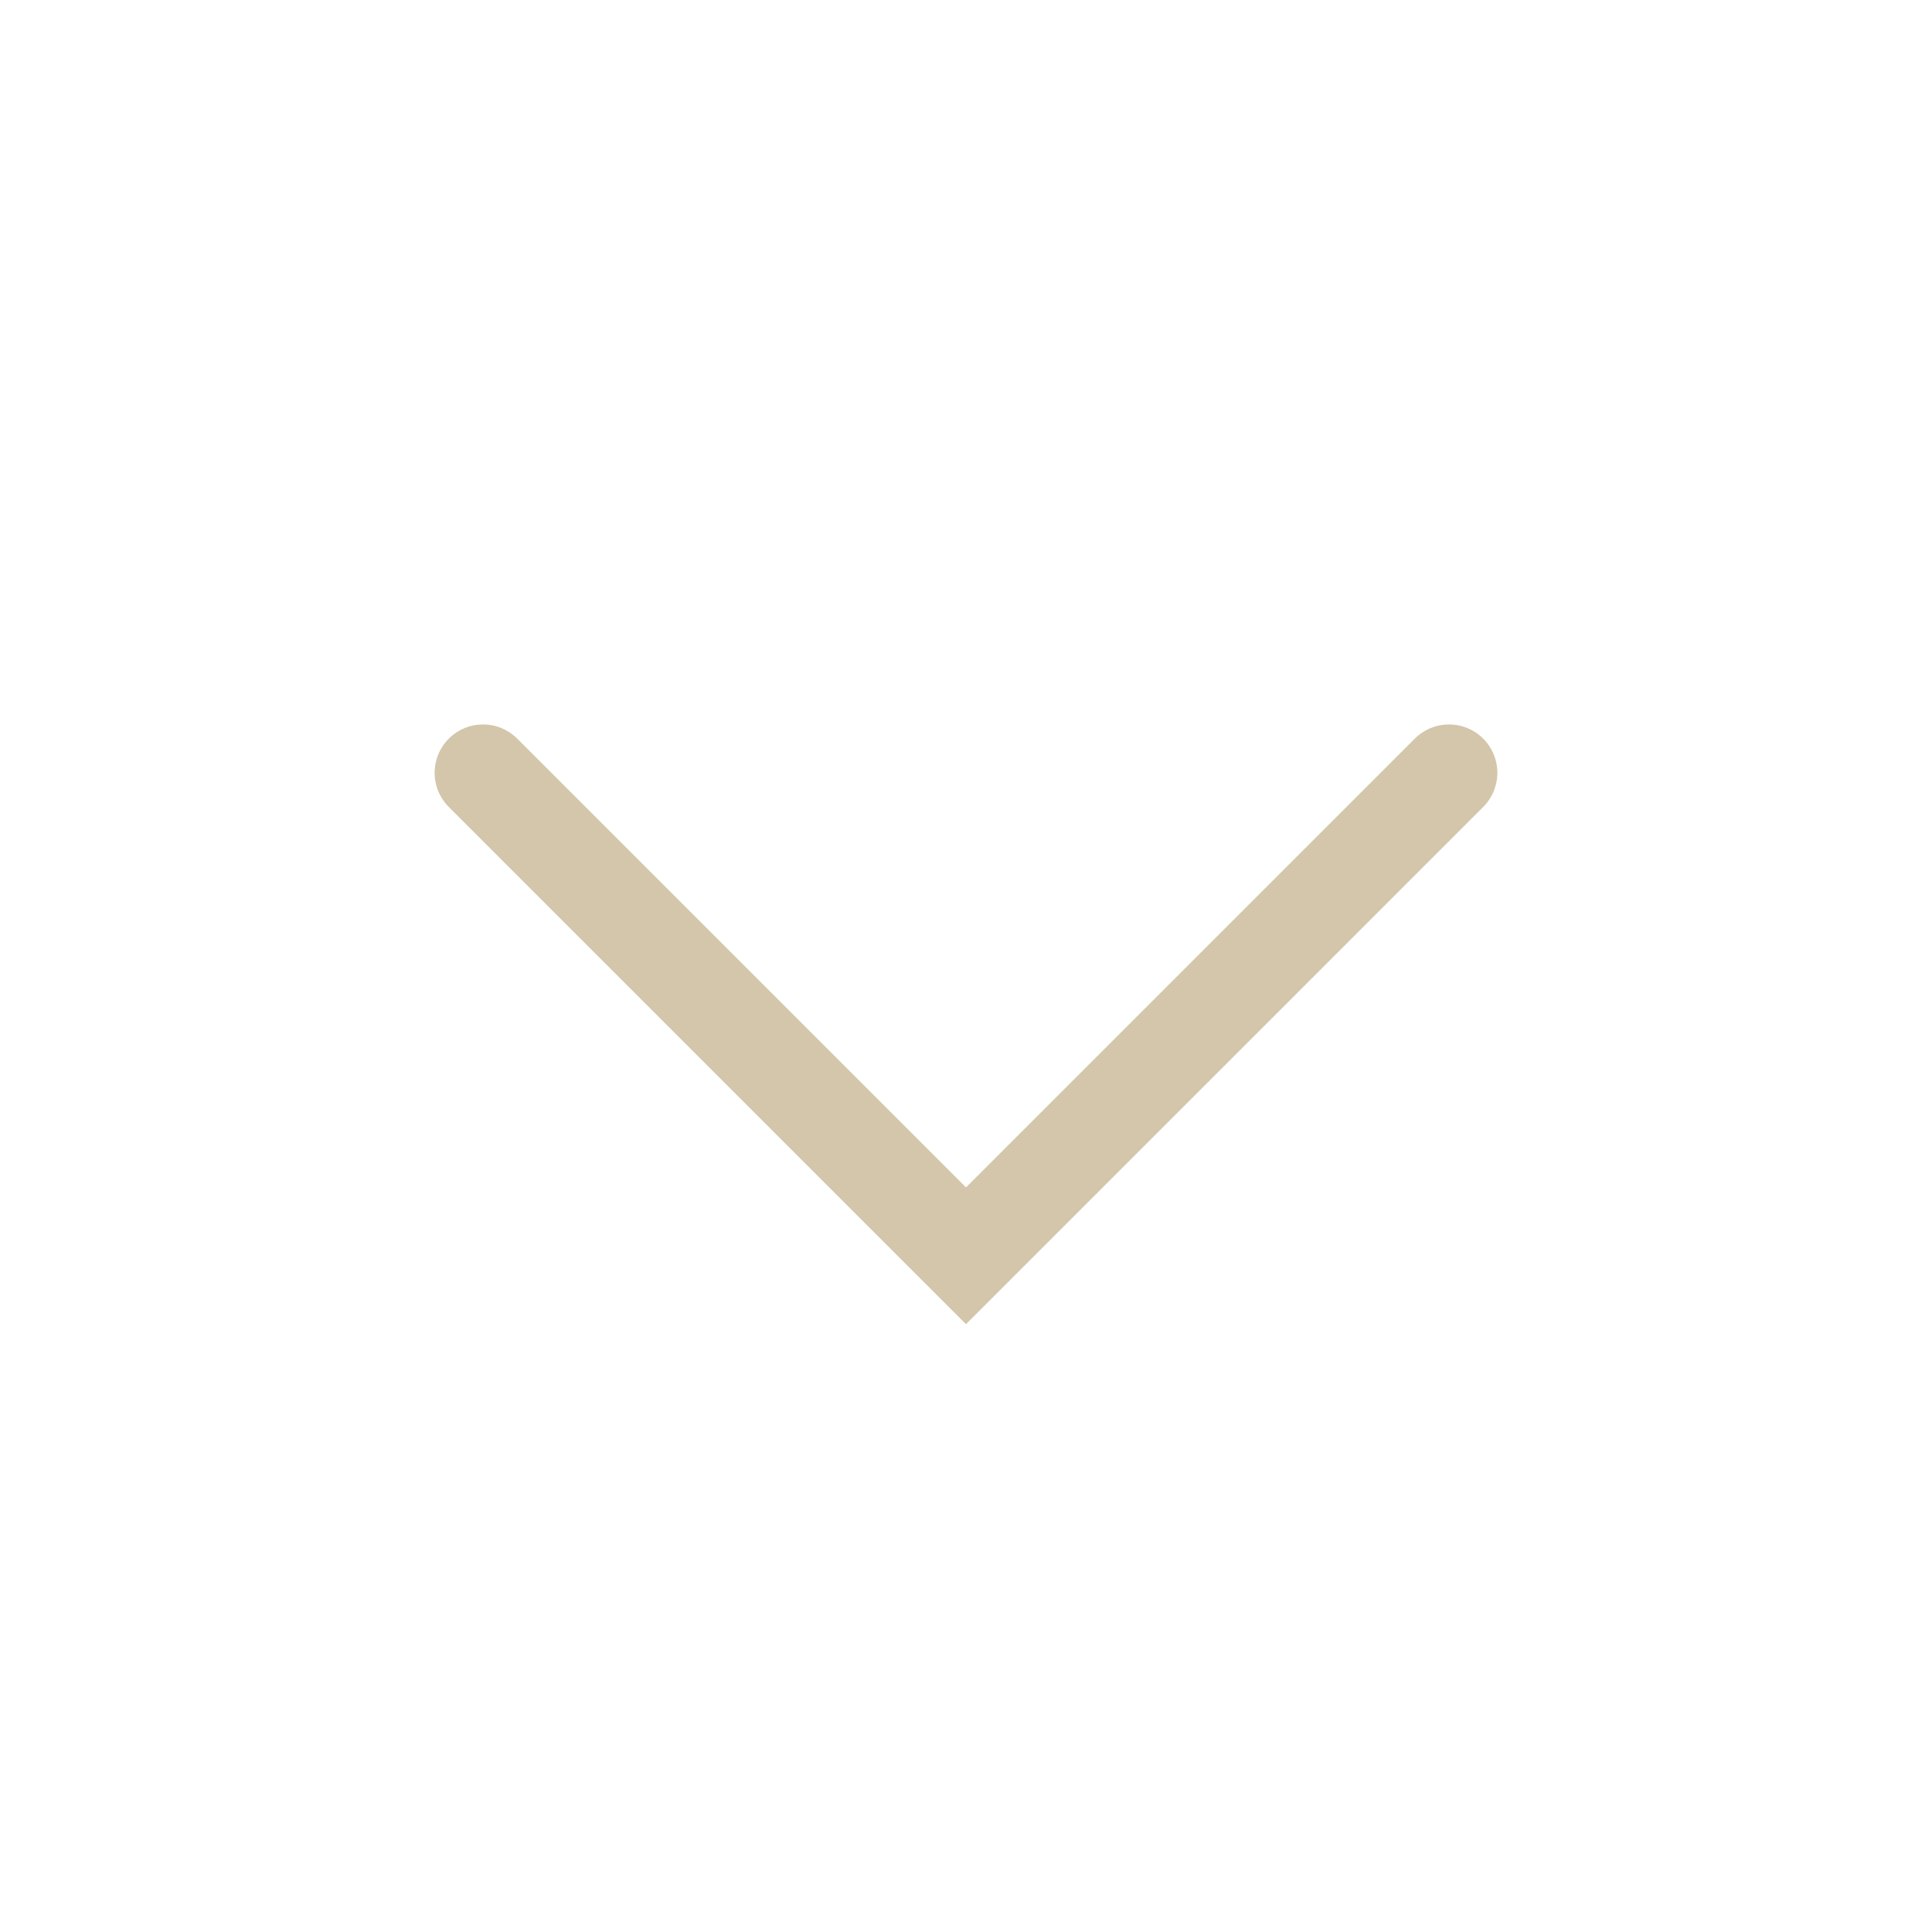
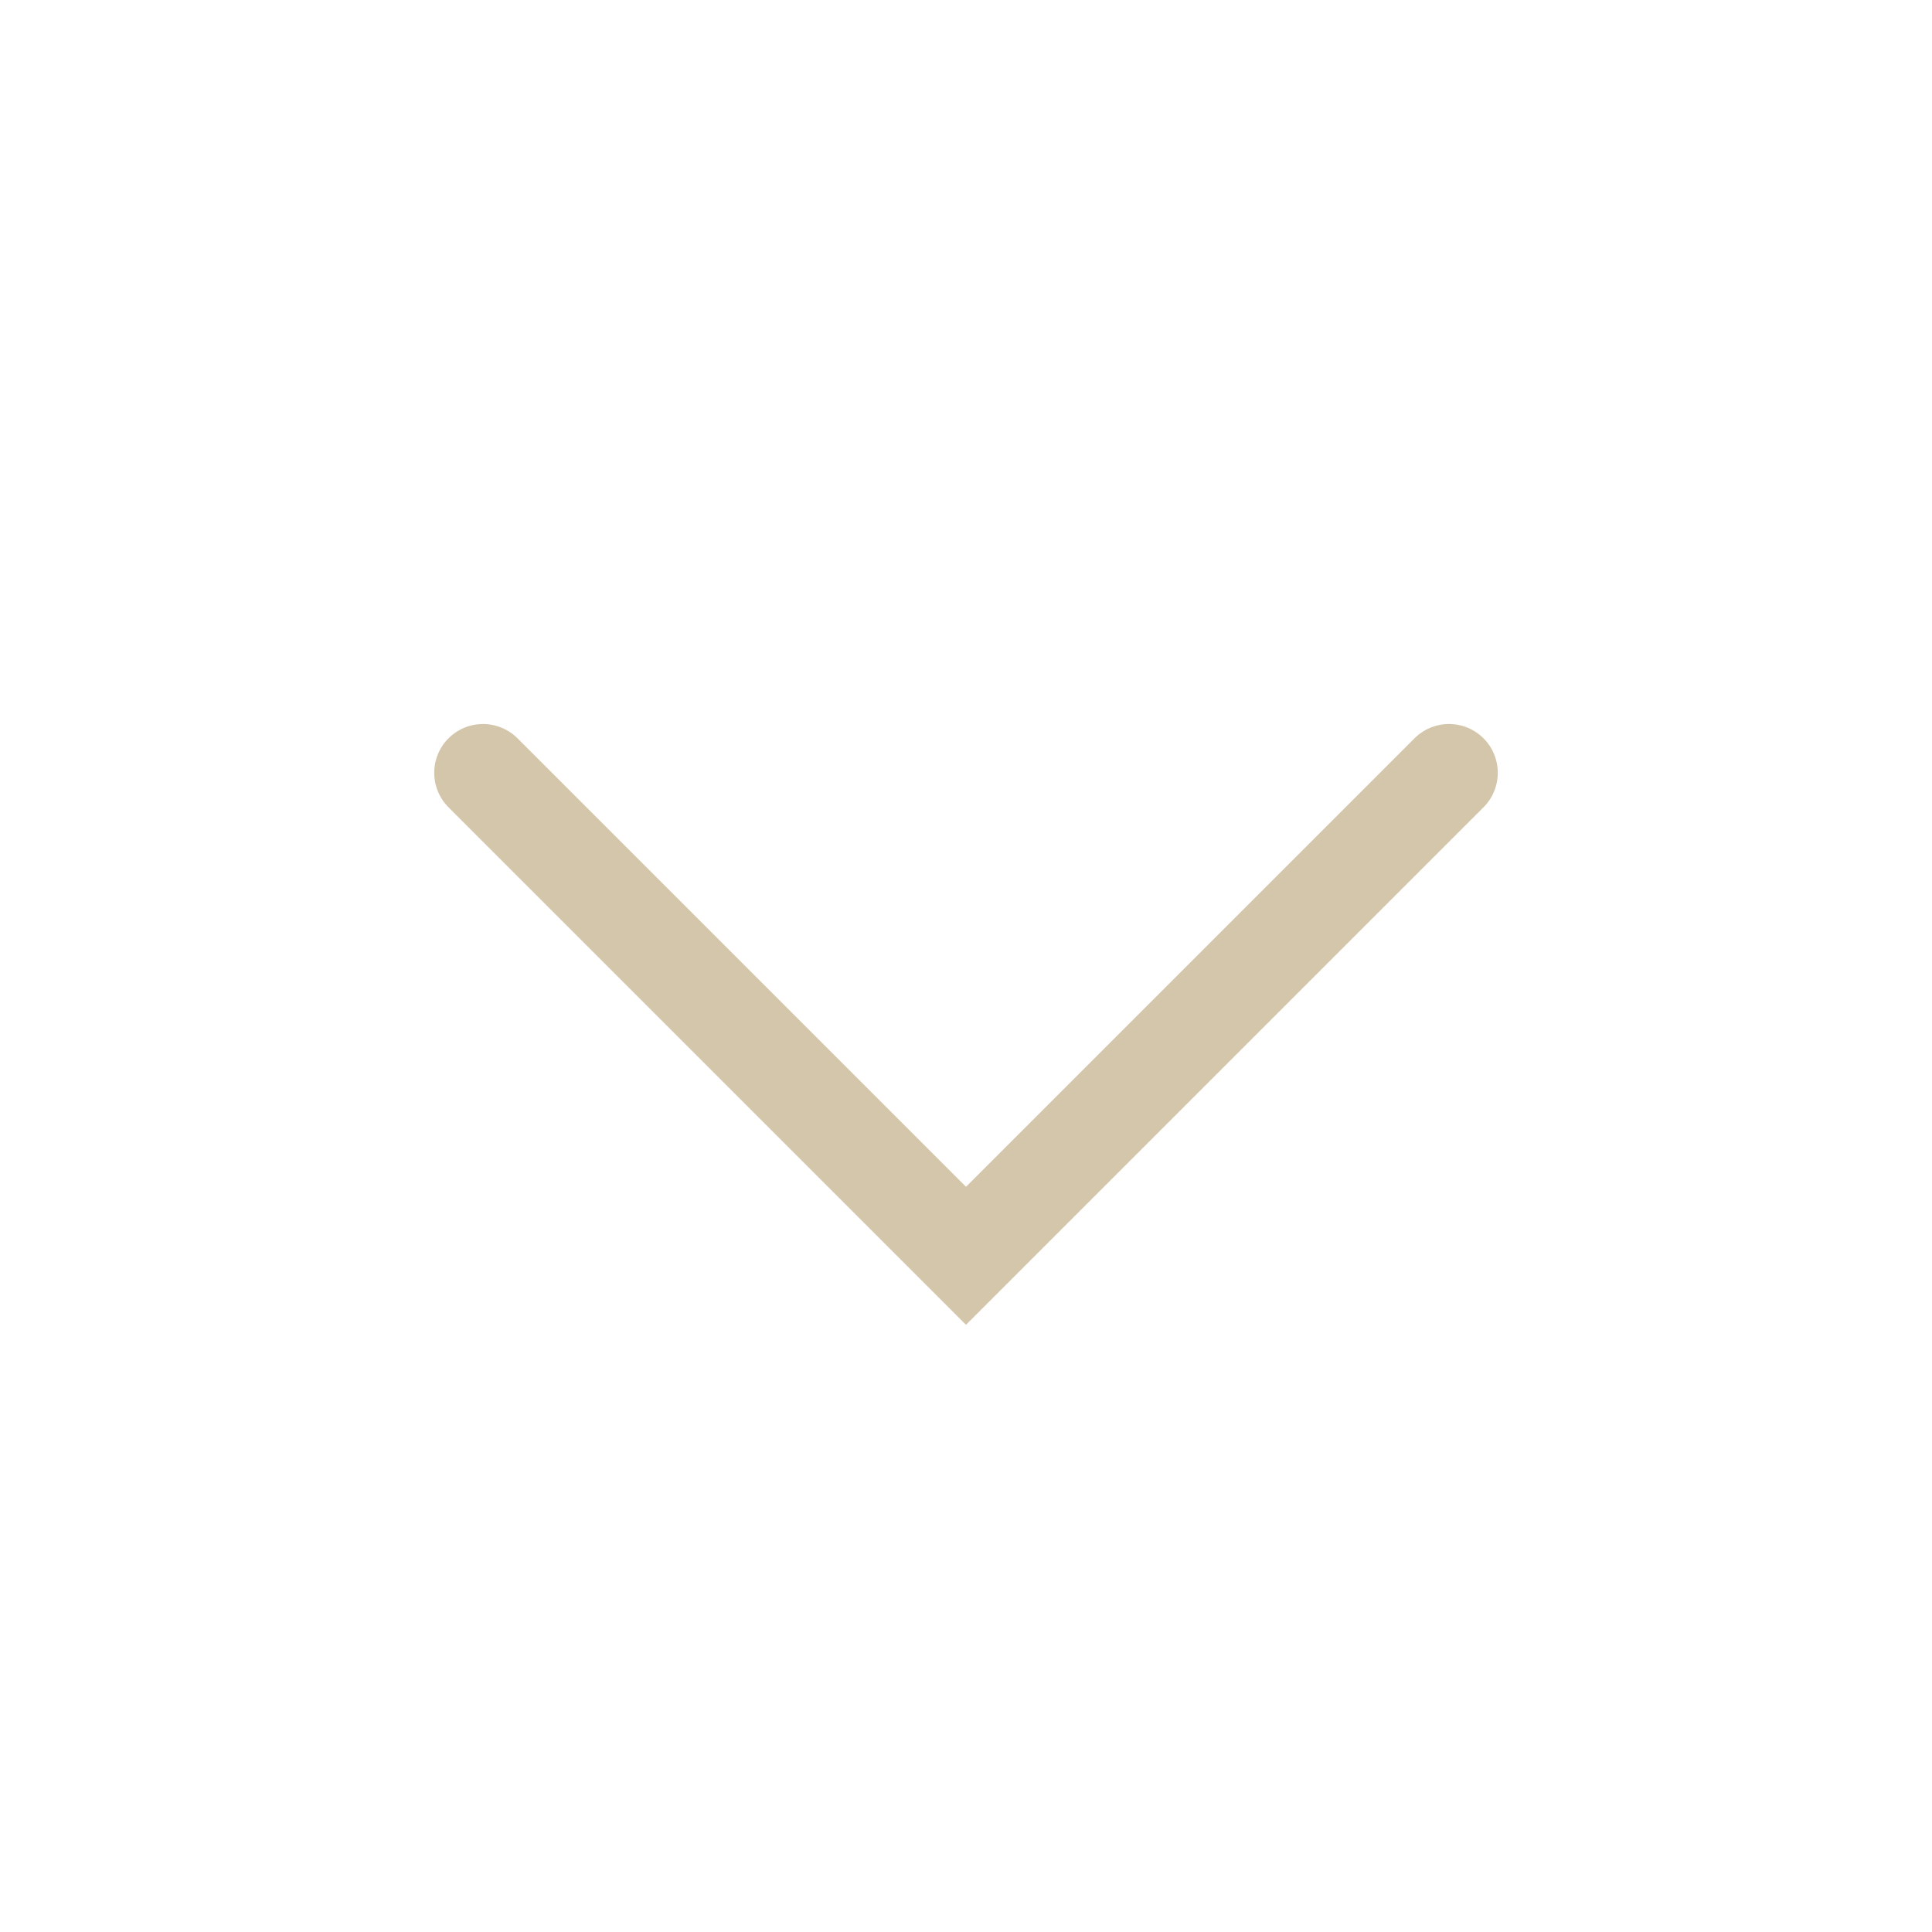
<svg xmlns="http://www.w3.org/2000/svg" viewBox="0 0 50 50" version="1.2" baseProfile="tiny">
  <defs>
</defs>
  <g fill="none" stroke="black" stroke-width="1" fill-rule="evenodd" stroke-linecap="square" stroke-linejoin="bevel">
-     <g fill="none" stroke="#d3c6aa" stroke-opacity="1" stroke-width="1.001" stroke-linecap="square" stroke-linejoin="bevel" transform="matrix(2.5,0,0,2.5,2.5,2.5)" font-family="Noto Sans" font-size="10" font-weight="400" font-style="normal">
- </g>
-     <g fill="none" stroke="#d3c6aa" stroke-opacity="1" stroke-width="1.001" stroke-linecap="round" stroke-linejoin="miter" stroke-miterlimit="2" transform="matrix(2.5,0,0,2.5,2.5,2.5)" font-family="Noto Sans" font-size="10" font-weight="400" font-style="normal">
+     <g fill="none" stroke="#d3c6aa" stroke-opacity="1" stroke-width="1.01" stroke-linecap="round" stroke-linejoin="miter" stroke-miterlimit="2" transform="matrix(2.5,0,0,2.5,2.5,2.5)" font-family="Noto Sans" font-size="10" font-weight="400" font-style="normal">
      <polyline fill="none" vector-effect="none" points="4,7 9,12 14,7 " />
    </g>
-     <g fill="none" stroke="#d3c6aa" stroke-opacity="1" stroke-width="1.001" stroke-linecap="square" stroke-linejoin="bevel" transform="matrix(2.5,0,0,2.5,2.5,2.5)" font-family="Noto Sans" font-size="10" font-weight="400" font-style="normal">
- </g>
    <g fill="none" stroke="#000000" stroke-opacity="1" stroke-width="1" stroke-linecap="square" stroke-linejoin="bevel" transform="matrix(1,0,0,1,0,0)" font-family="Noto Sans" font-size="10" font-weight="400" font-style="normal">
</g>
  </g>
</svg>
